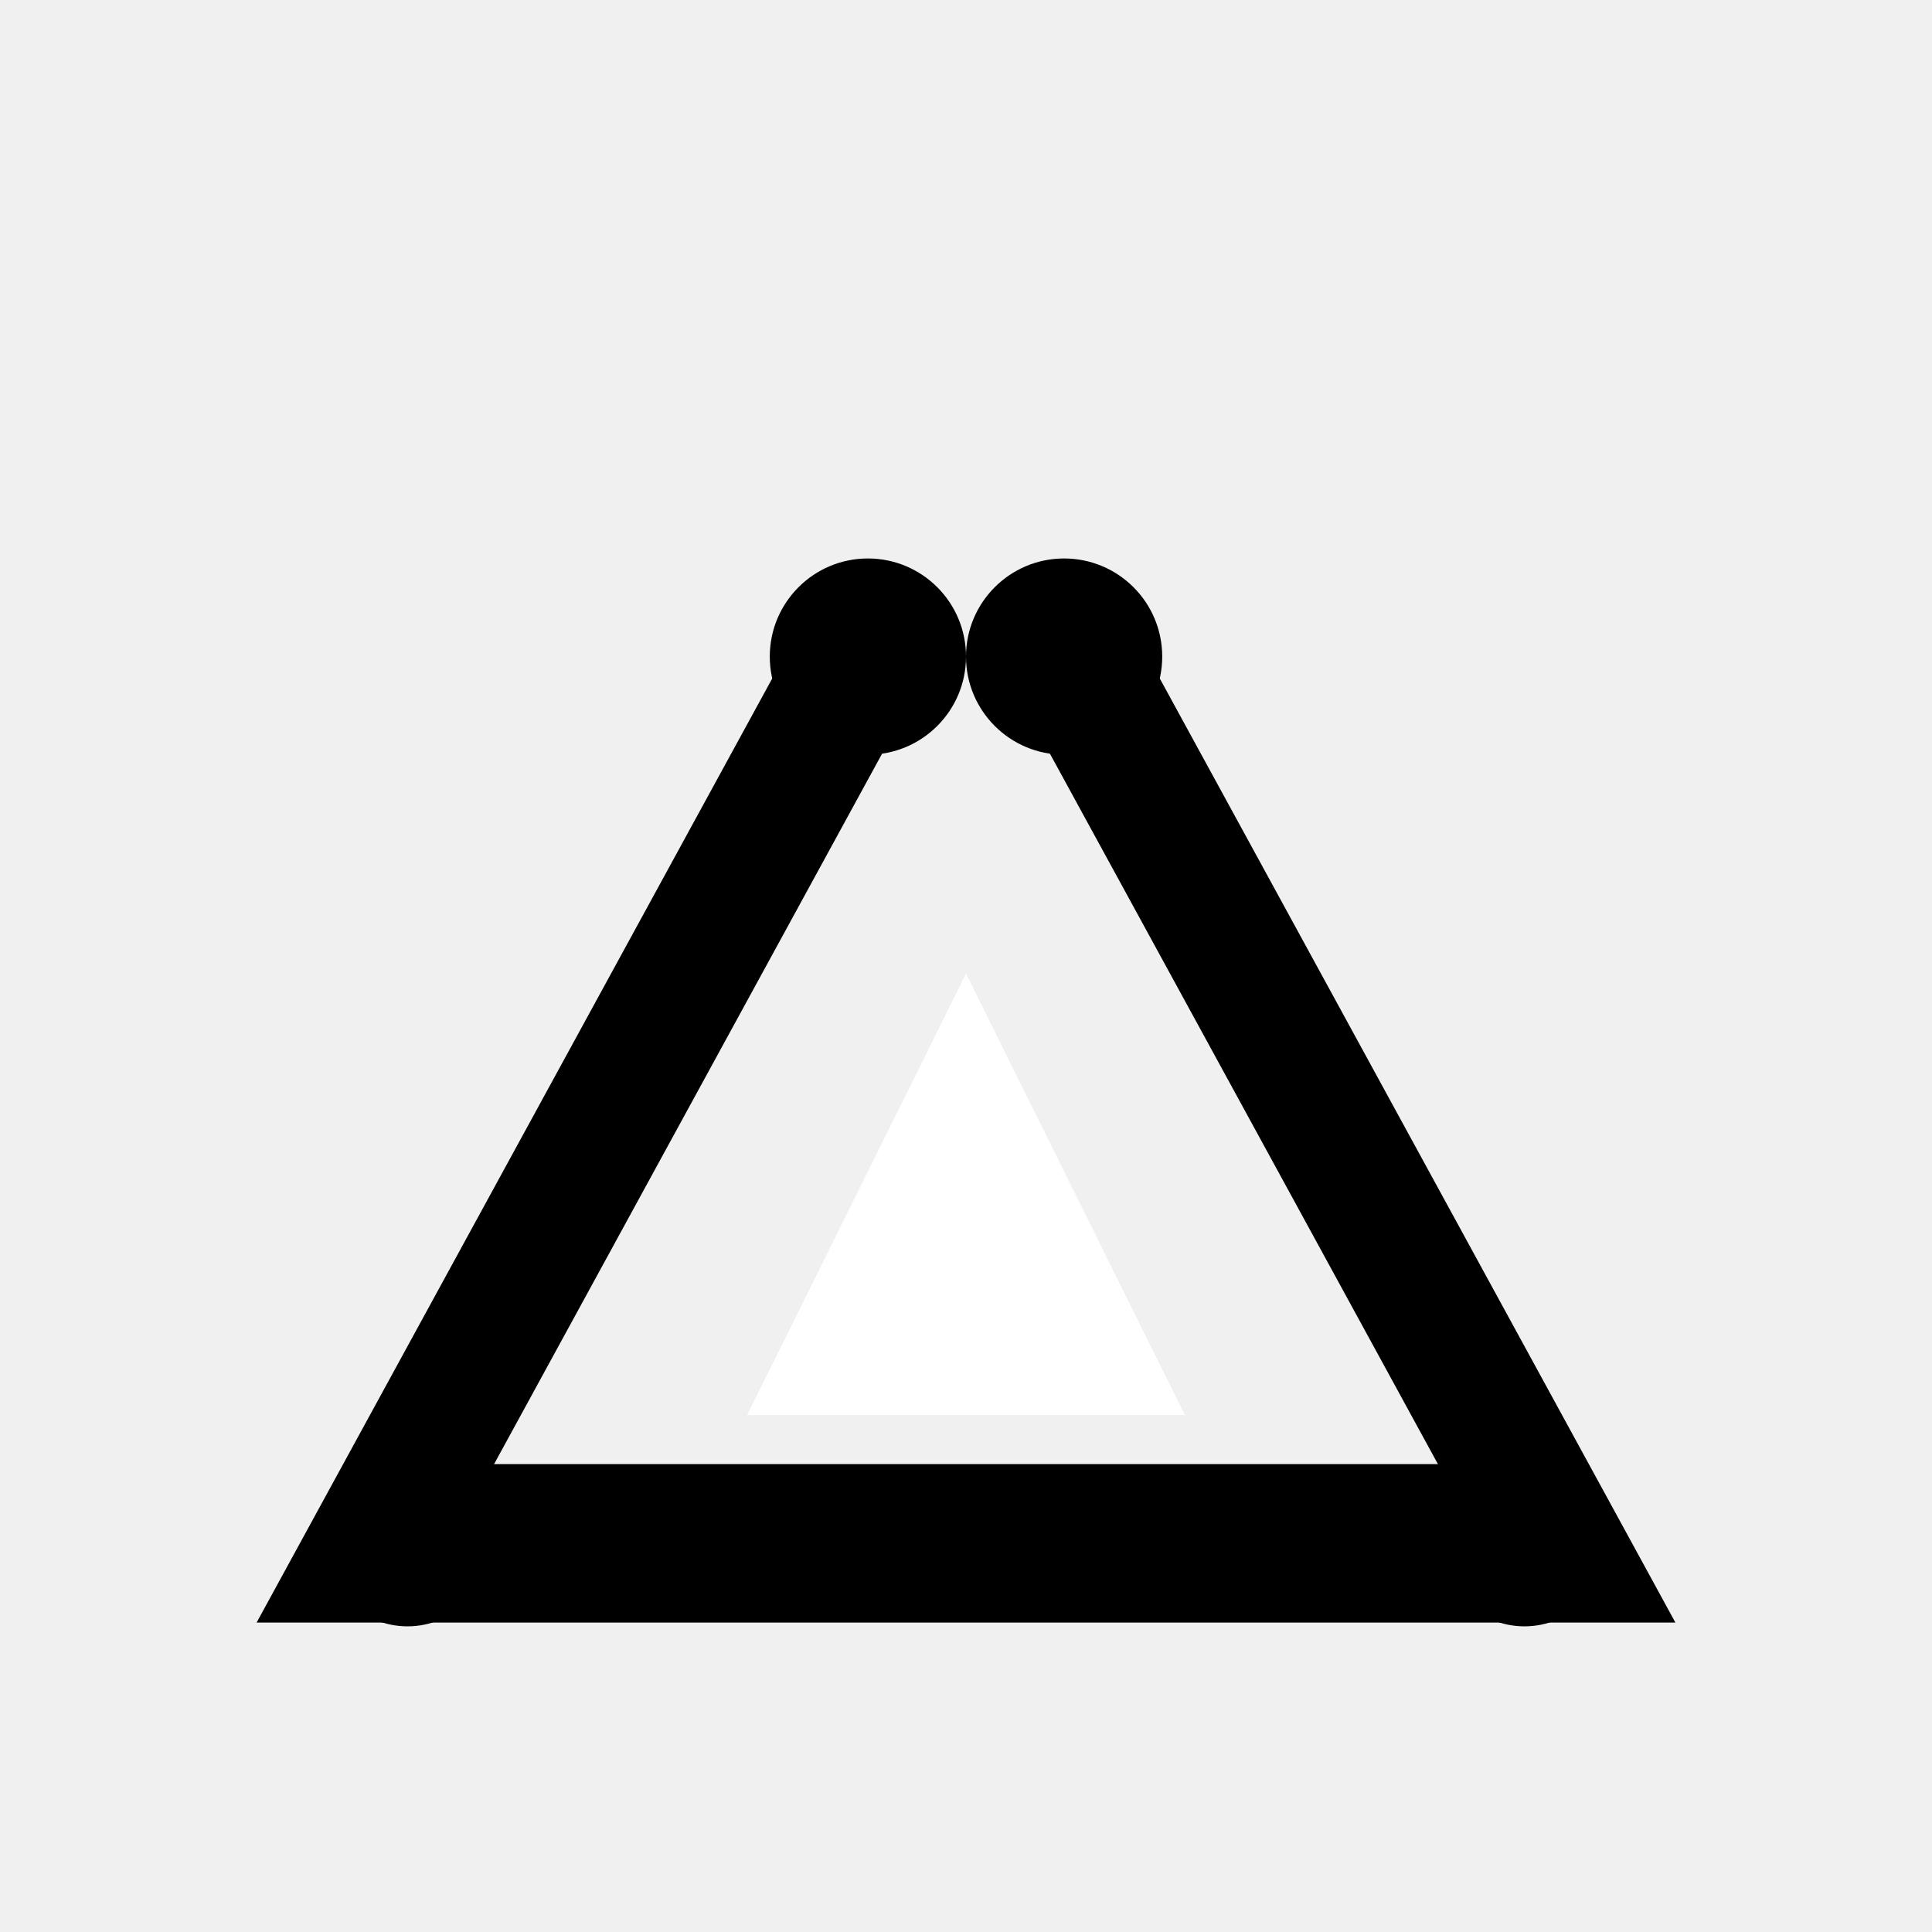
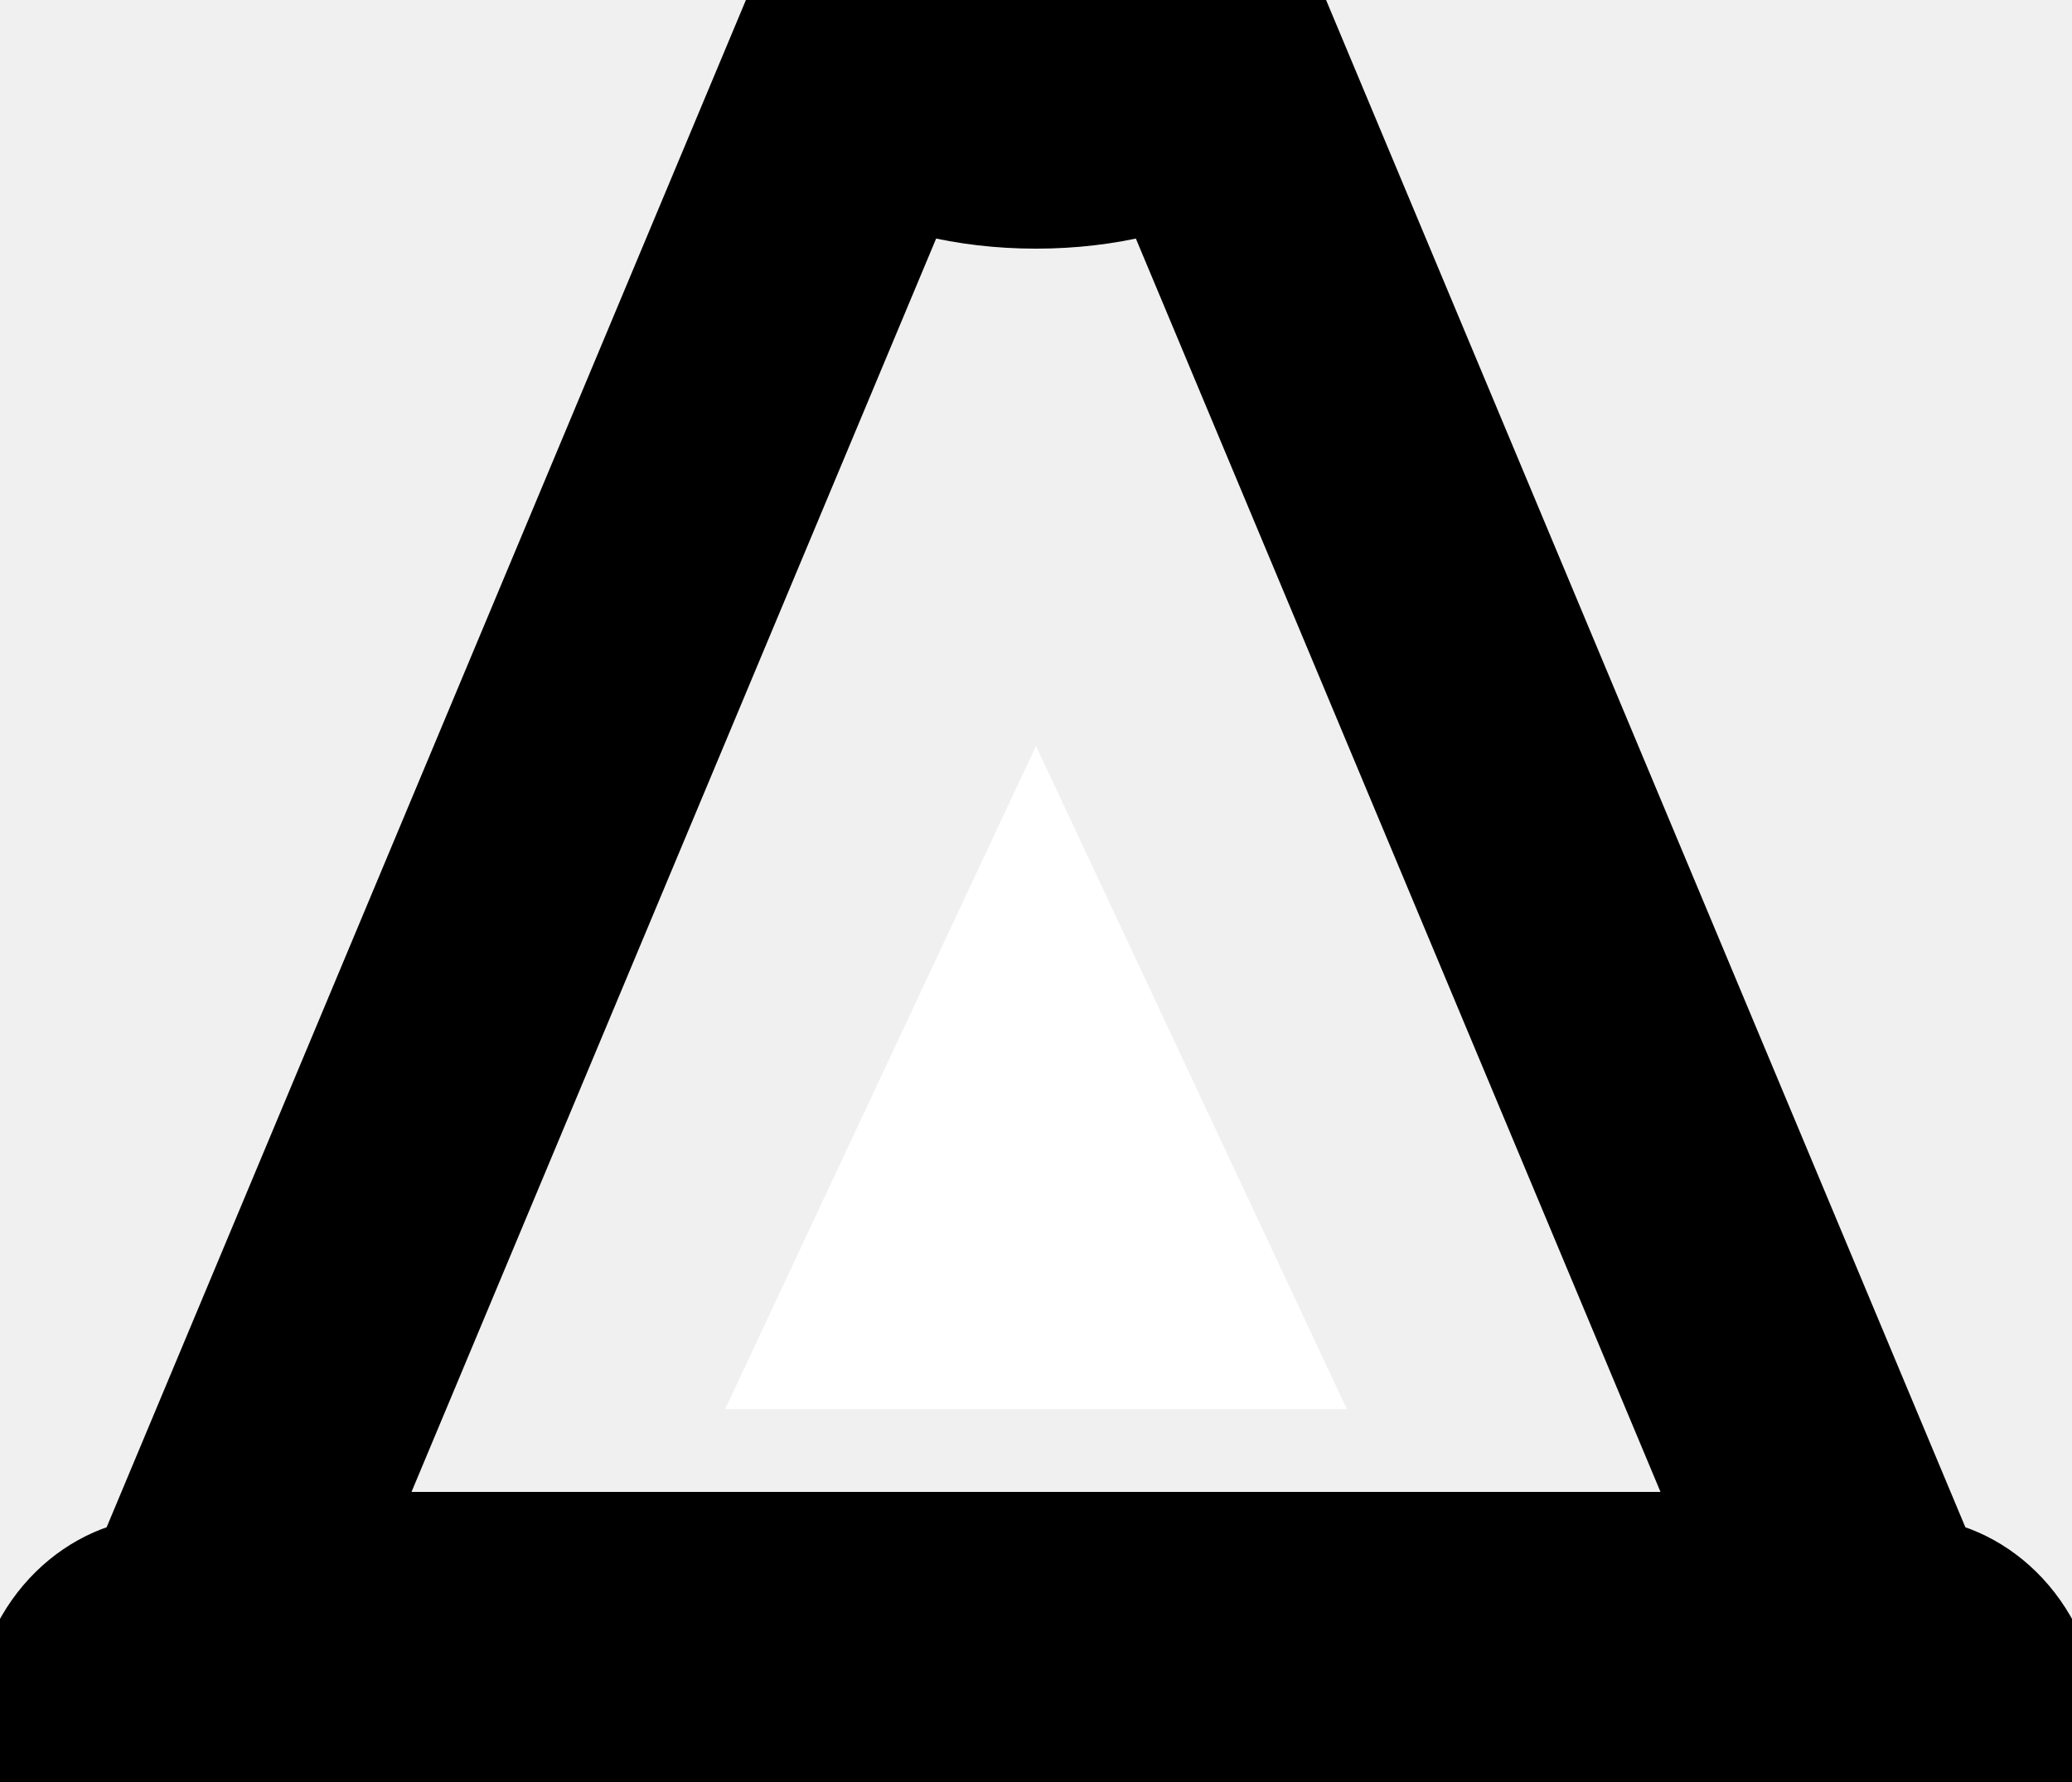
- <svg xmlns="http://www.w3.org/2000/svg" viewBox="0 0 512 512" width="512" height="512">
-   <path d="M 68 430 L 210 170 L 250 170 L 108 430 Z" fill="black" />
-   <path d="M 262 170 L 302 170 L 444 430 L 404 430 Z" fill="black" />
-   <path d="M 108 430 L 108 388 L 404 388 L 404 430 Z" fill="black" />
-   <circle cx="230" cy="174" r="26" fill="black" />
-   <circle cx="282" cy="174" r="26" fill="black" />
-   <circle cx="108" cy="409" r="22" fill="black" />
-   <circle cx="404" cy="409" r="22" fill="black" />
-   <path d="M 198 375 L 256 258 L 314 375 Z" fill="white" />
+ <svg xmlns="http://www.w3.org/2000/svg" viewBox="0 0 100 86" width="100" height="86">
+   <path d="M 0 86 L 36 0 L 50 0 L 14 86 Z" fill="black" />
+   <path d="M 50 0 L 64 0 L 100 86 L 86 86 Z" fill="black" />
+   <path d="M 14 86 L 14 72 L 86 72 L 86 86 Z" fill="black" />
+   <ellipse cx="50" cy="4" rx="14" ry="8" fill="black" />
+   <ellipse cx="7" cy="82" rx="9" ry="8" fill="black" transform="rotate(-60,7,82)" />
+   <ellipse cx="93" cy="82" rx="9" ry="8" fill="black" transform="rotate(60,93,82)" />
+   <path d="M 35 68 L 50 36 L 65 68 Z" fill="white" />
</svg>
